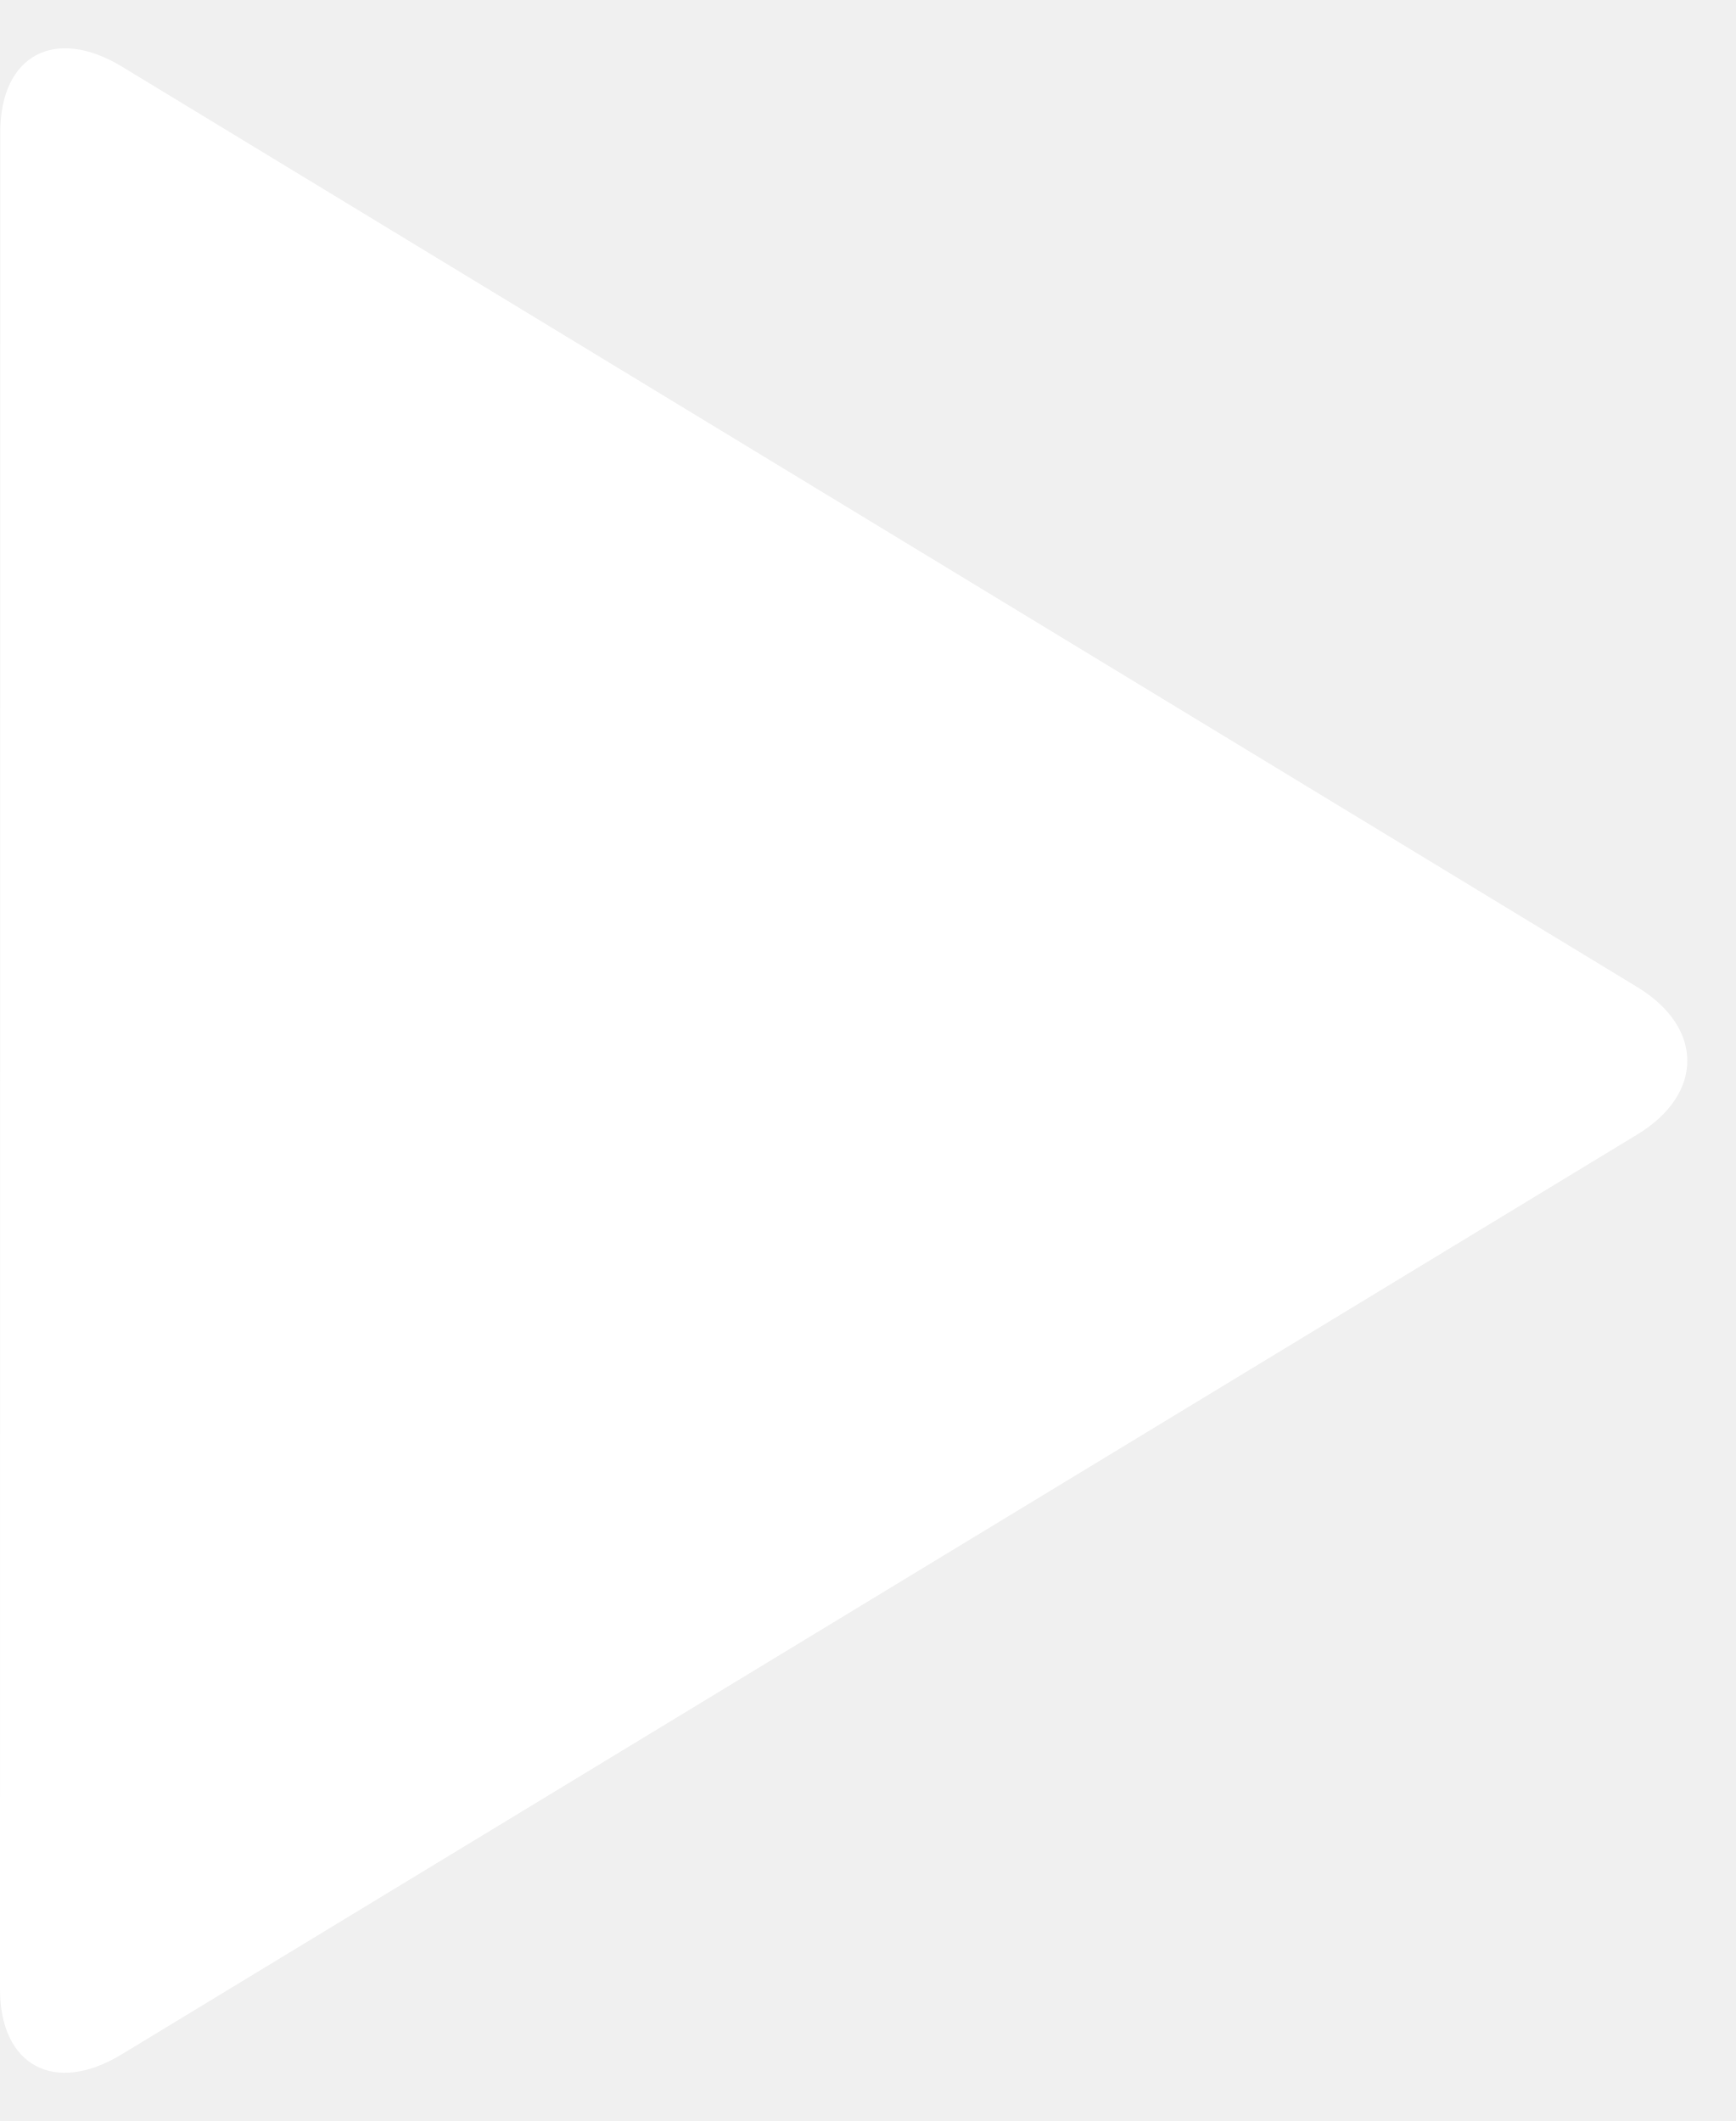
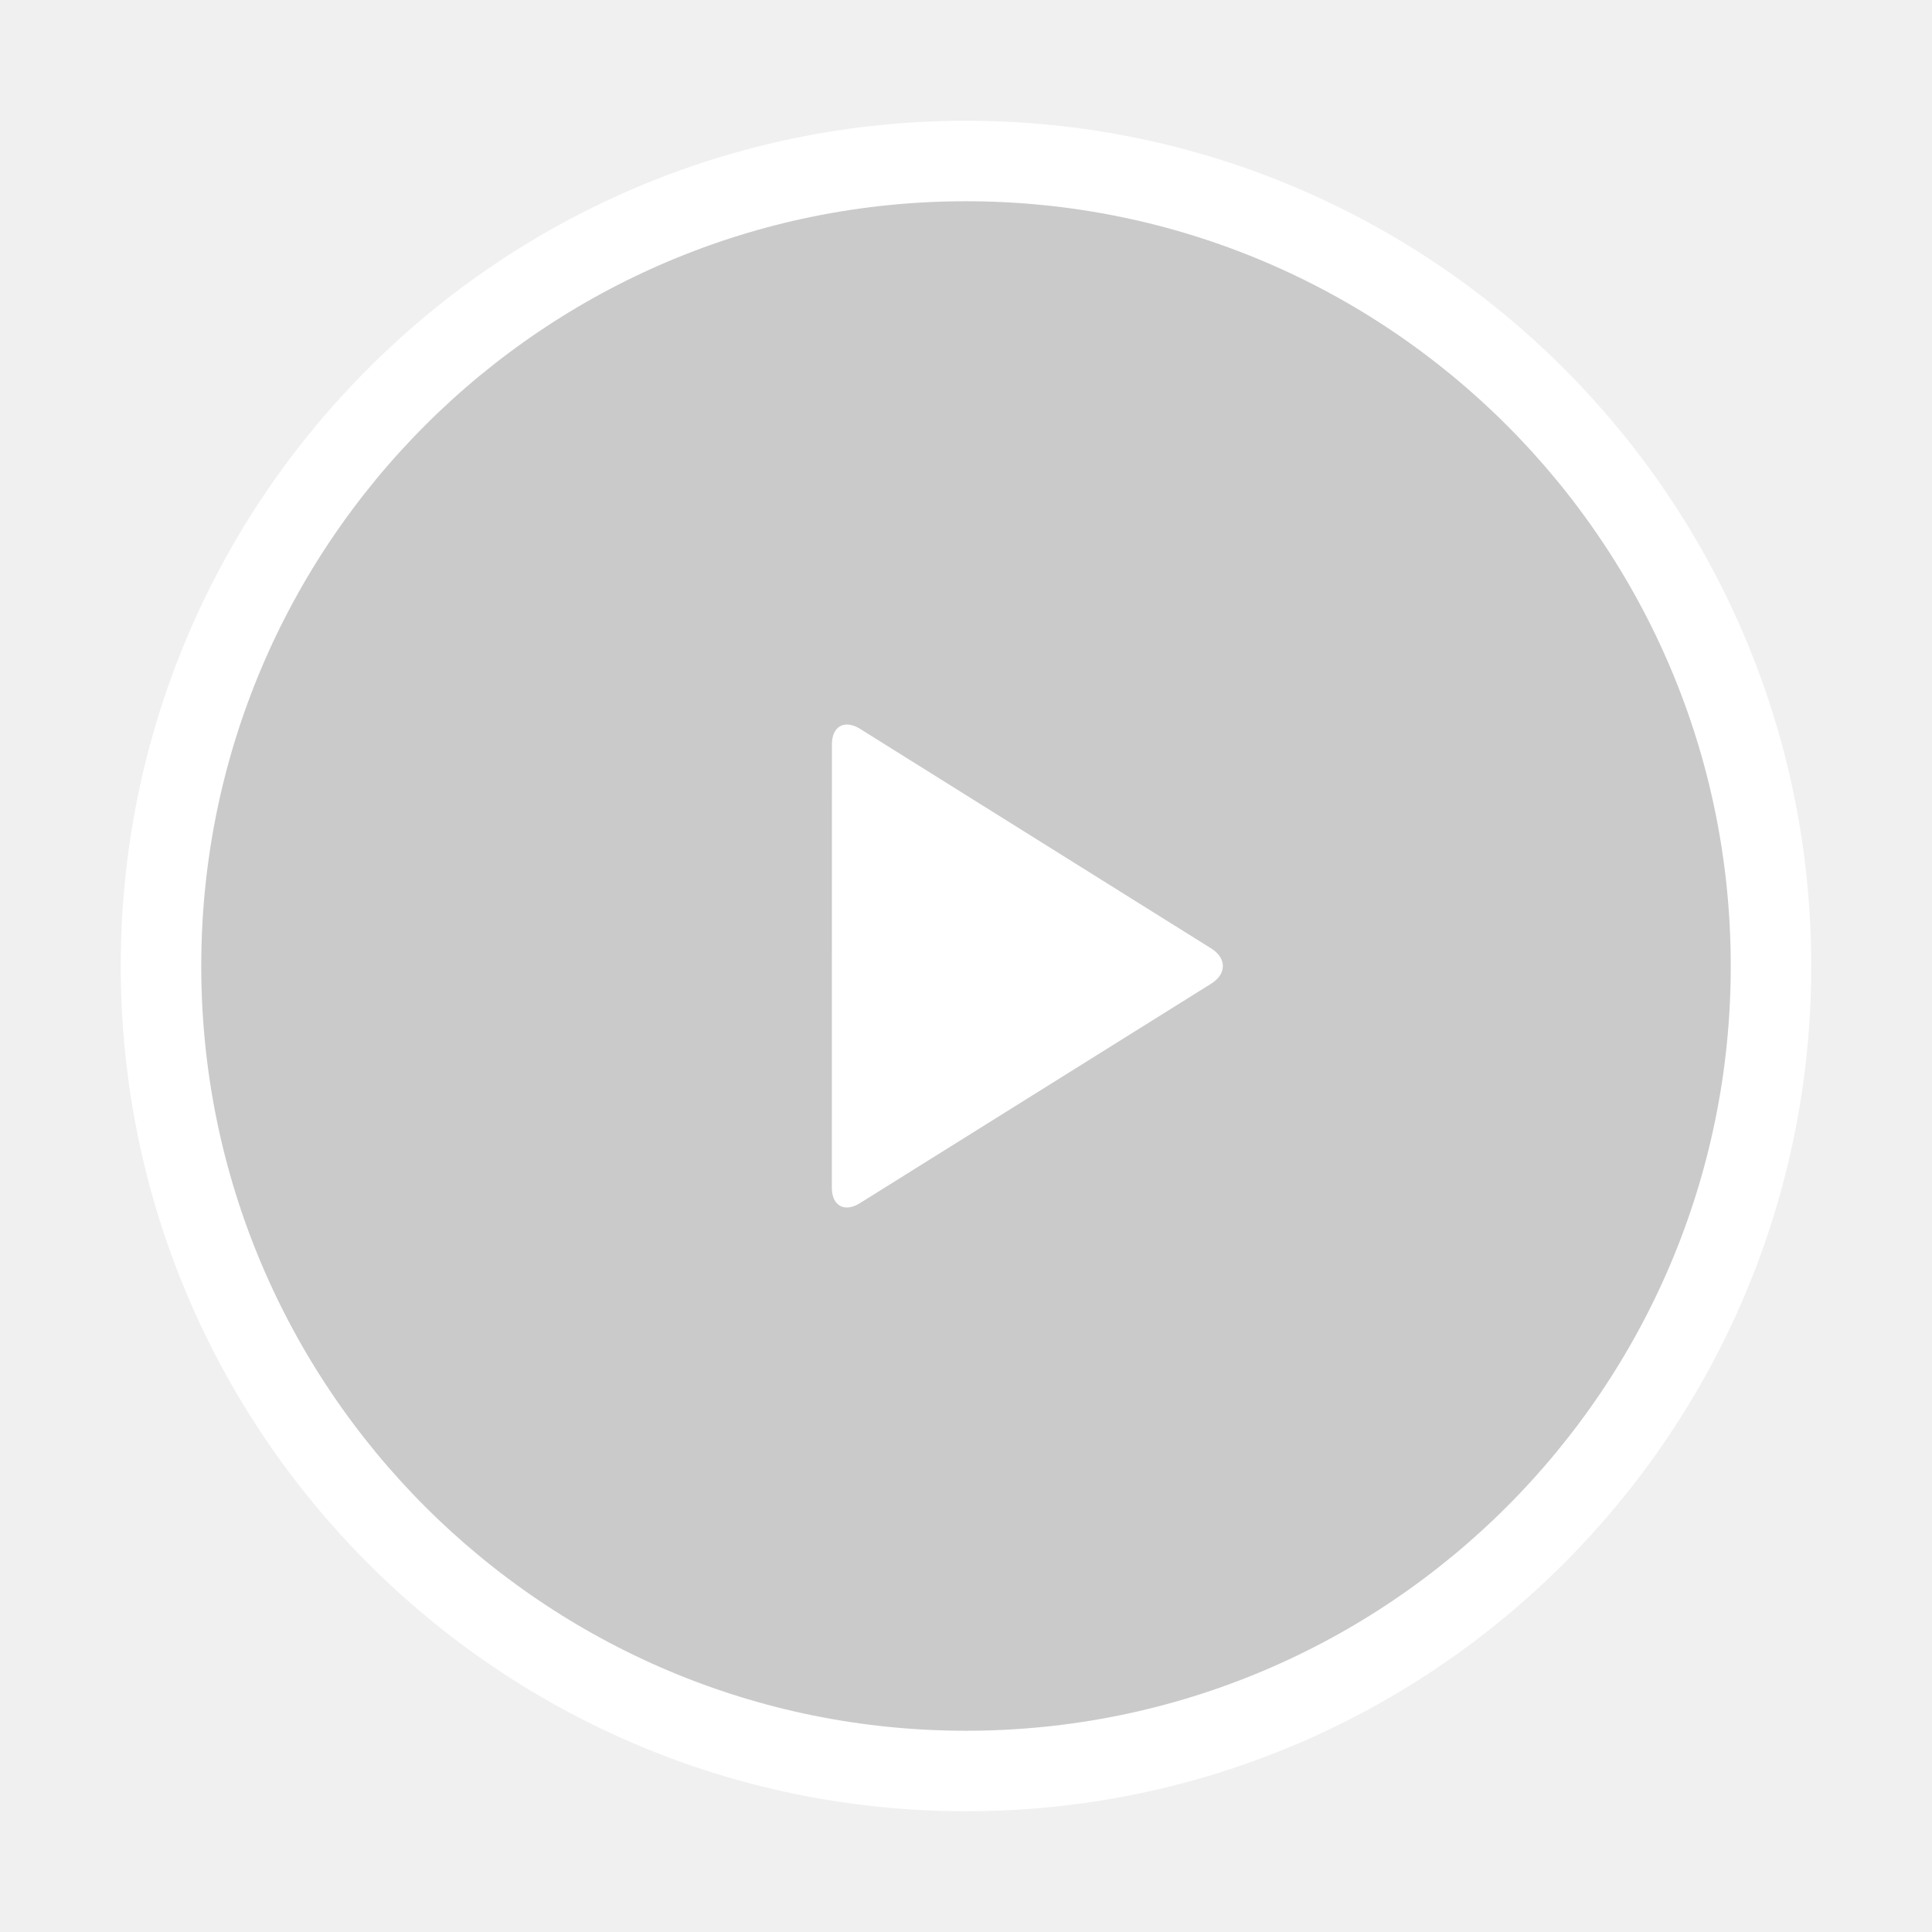
- <svg xmlns="http://www.w3.org/2000/svg" width="18" height="22" viewBox="0 0 18 22">
-   <path fill="#FFF" fill-rule="evenodd" d="M1.26 21.31c-.695.422-1.26.116-1.26-.677L.003 1.367C.005.573.57.27 1.263.69l15.717 9.548c.693.42.693 1.11 0 1.53L1.26 21.31z" />
+ <svg xmlns="http://www.w3.org/2000/svg" width="72" height="72" viewBox="0 0 72 72">
+   <g transform="translate(6 6)" fill="none" fill-rule="evenodd">
+     <ellipse stroke="#FFF" stroke-width="3" cx="30" cy="30" rx="30" ry="30" fill-opacity=".16" fill="#000" />
+     <path d="M26.048 38.838c-.577.36-1.048.1-1.048-.58l.003-16.515c0-.68.472-.94 1.05-.58l13.087 8.184c.577.36.577.95 0 1.31l-13.092 8.18z" fill="#FFF" />
+   </g>
</svg>
